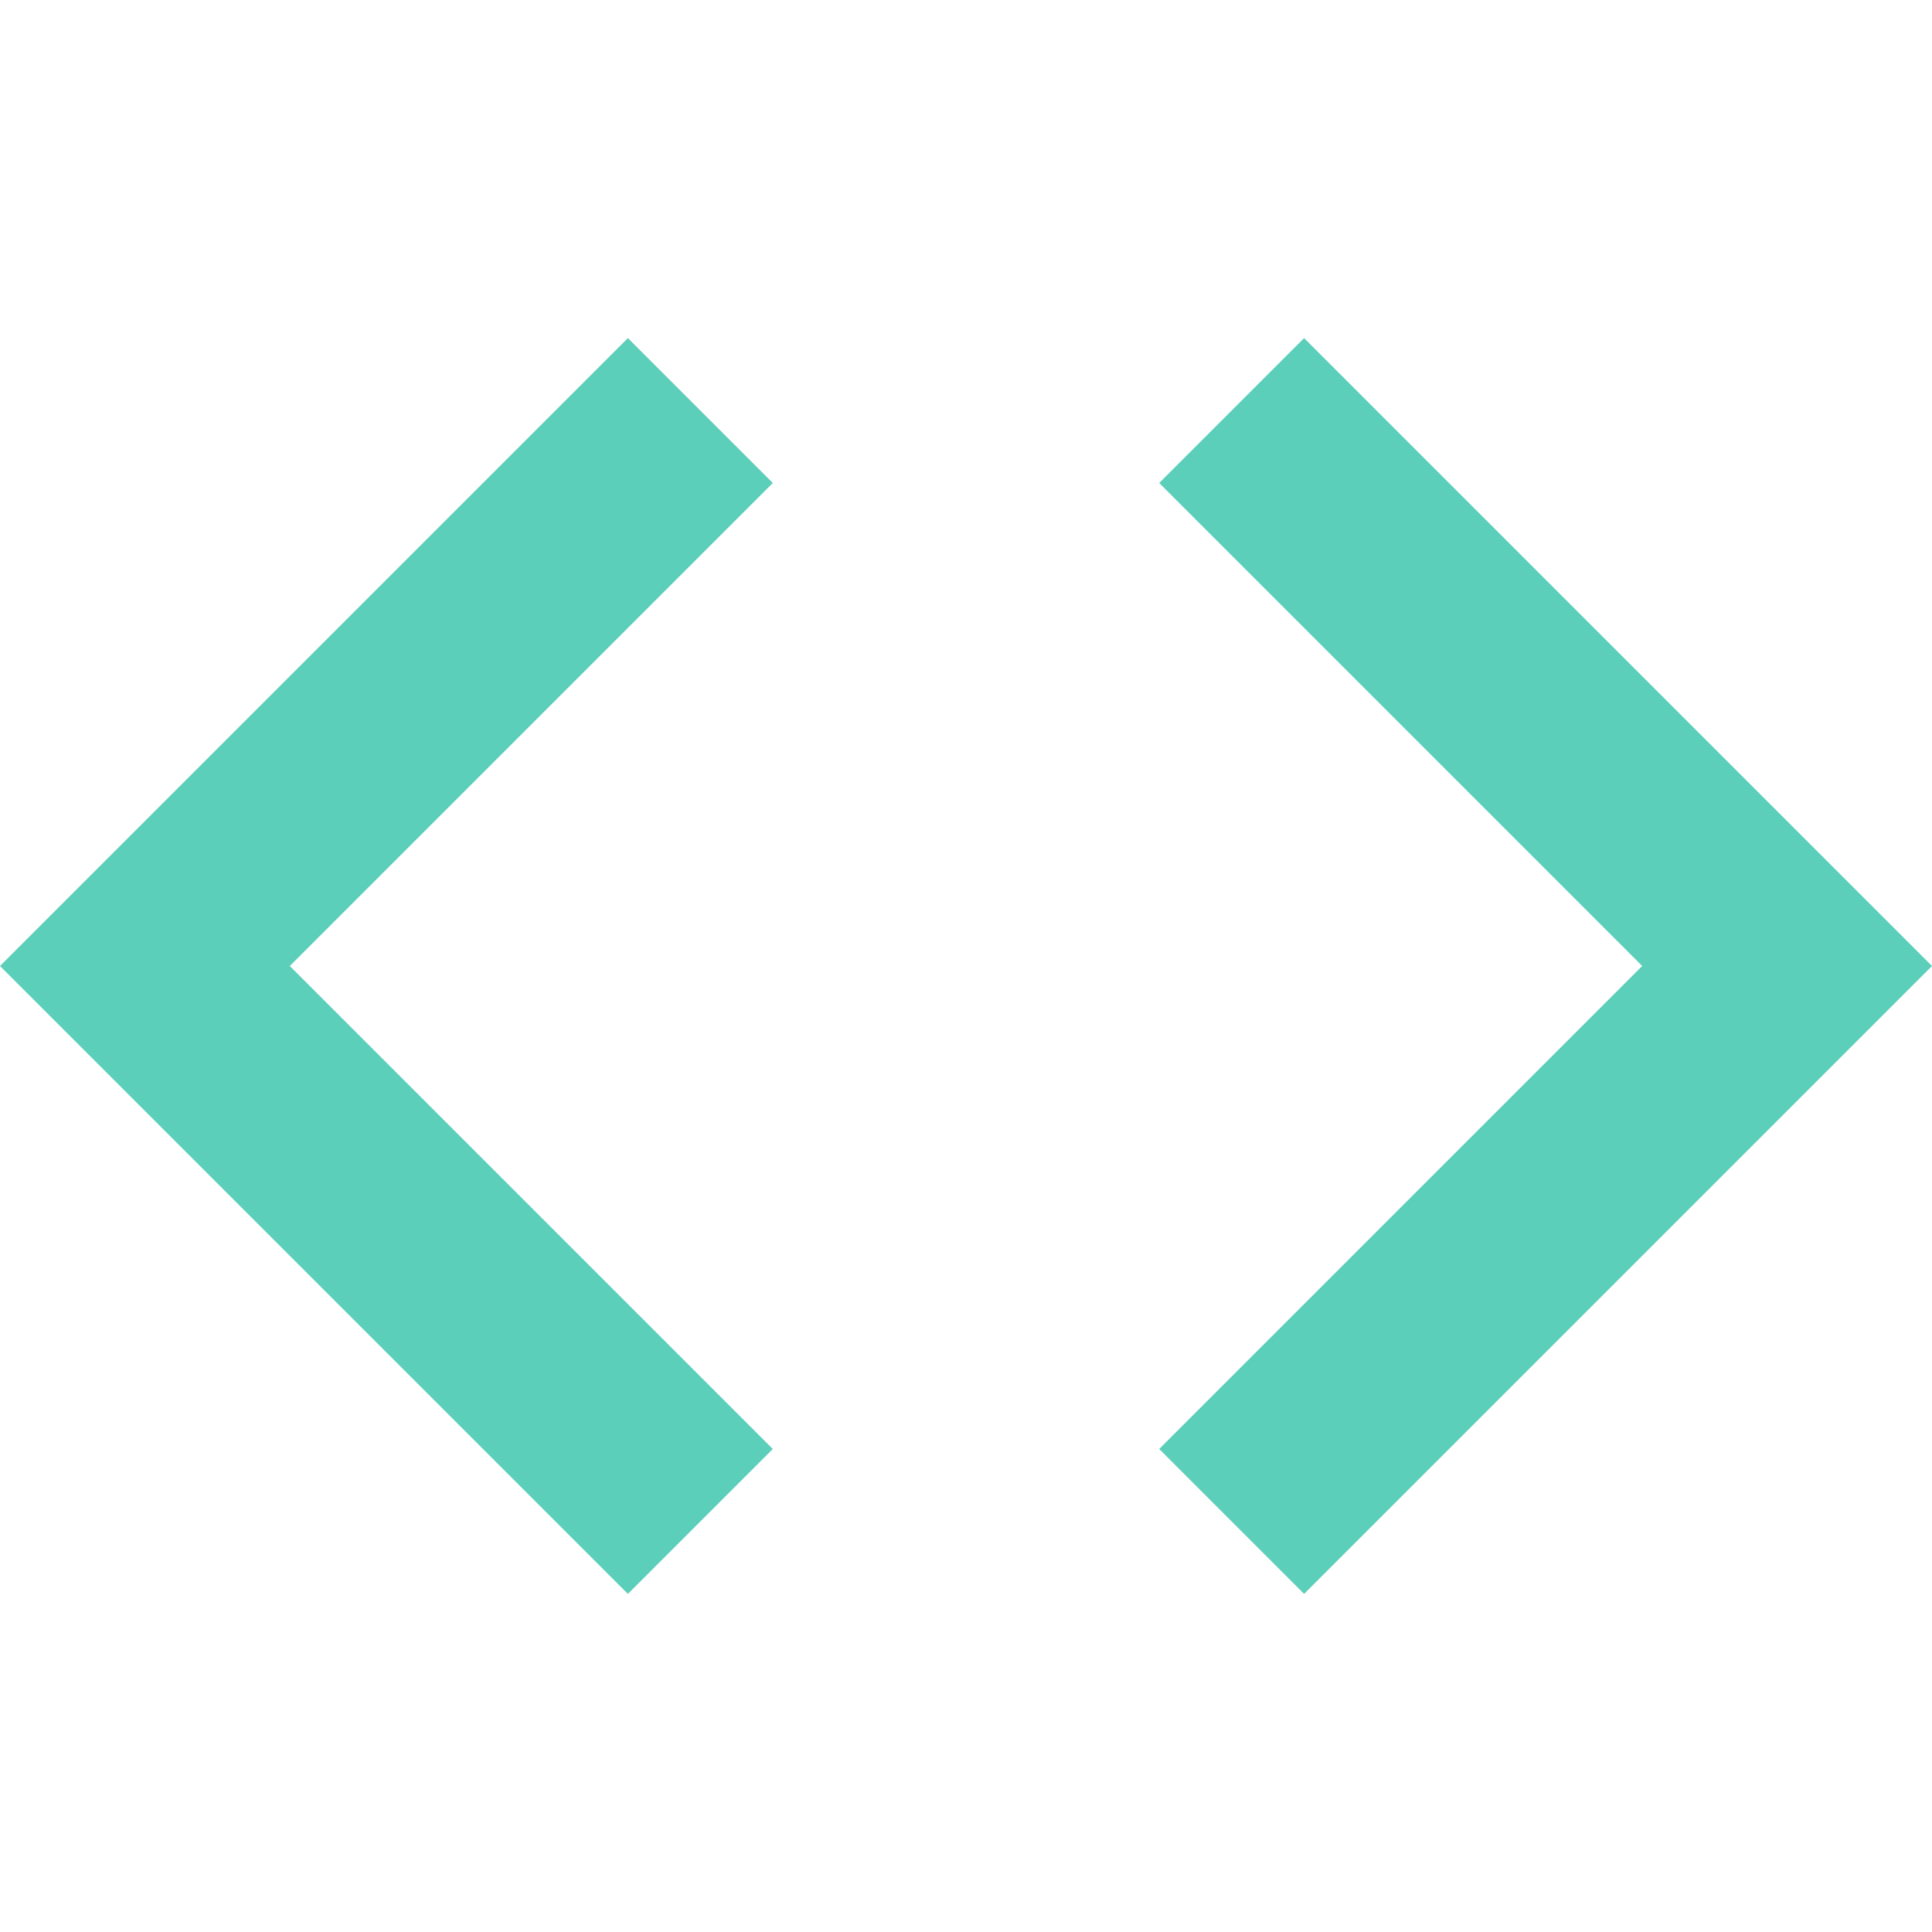
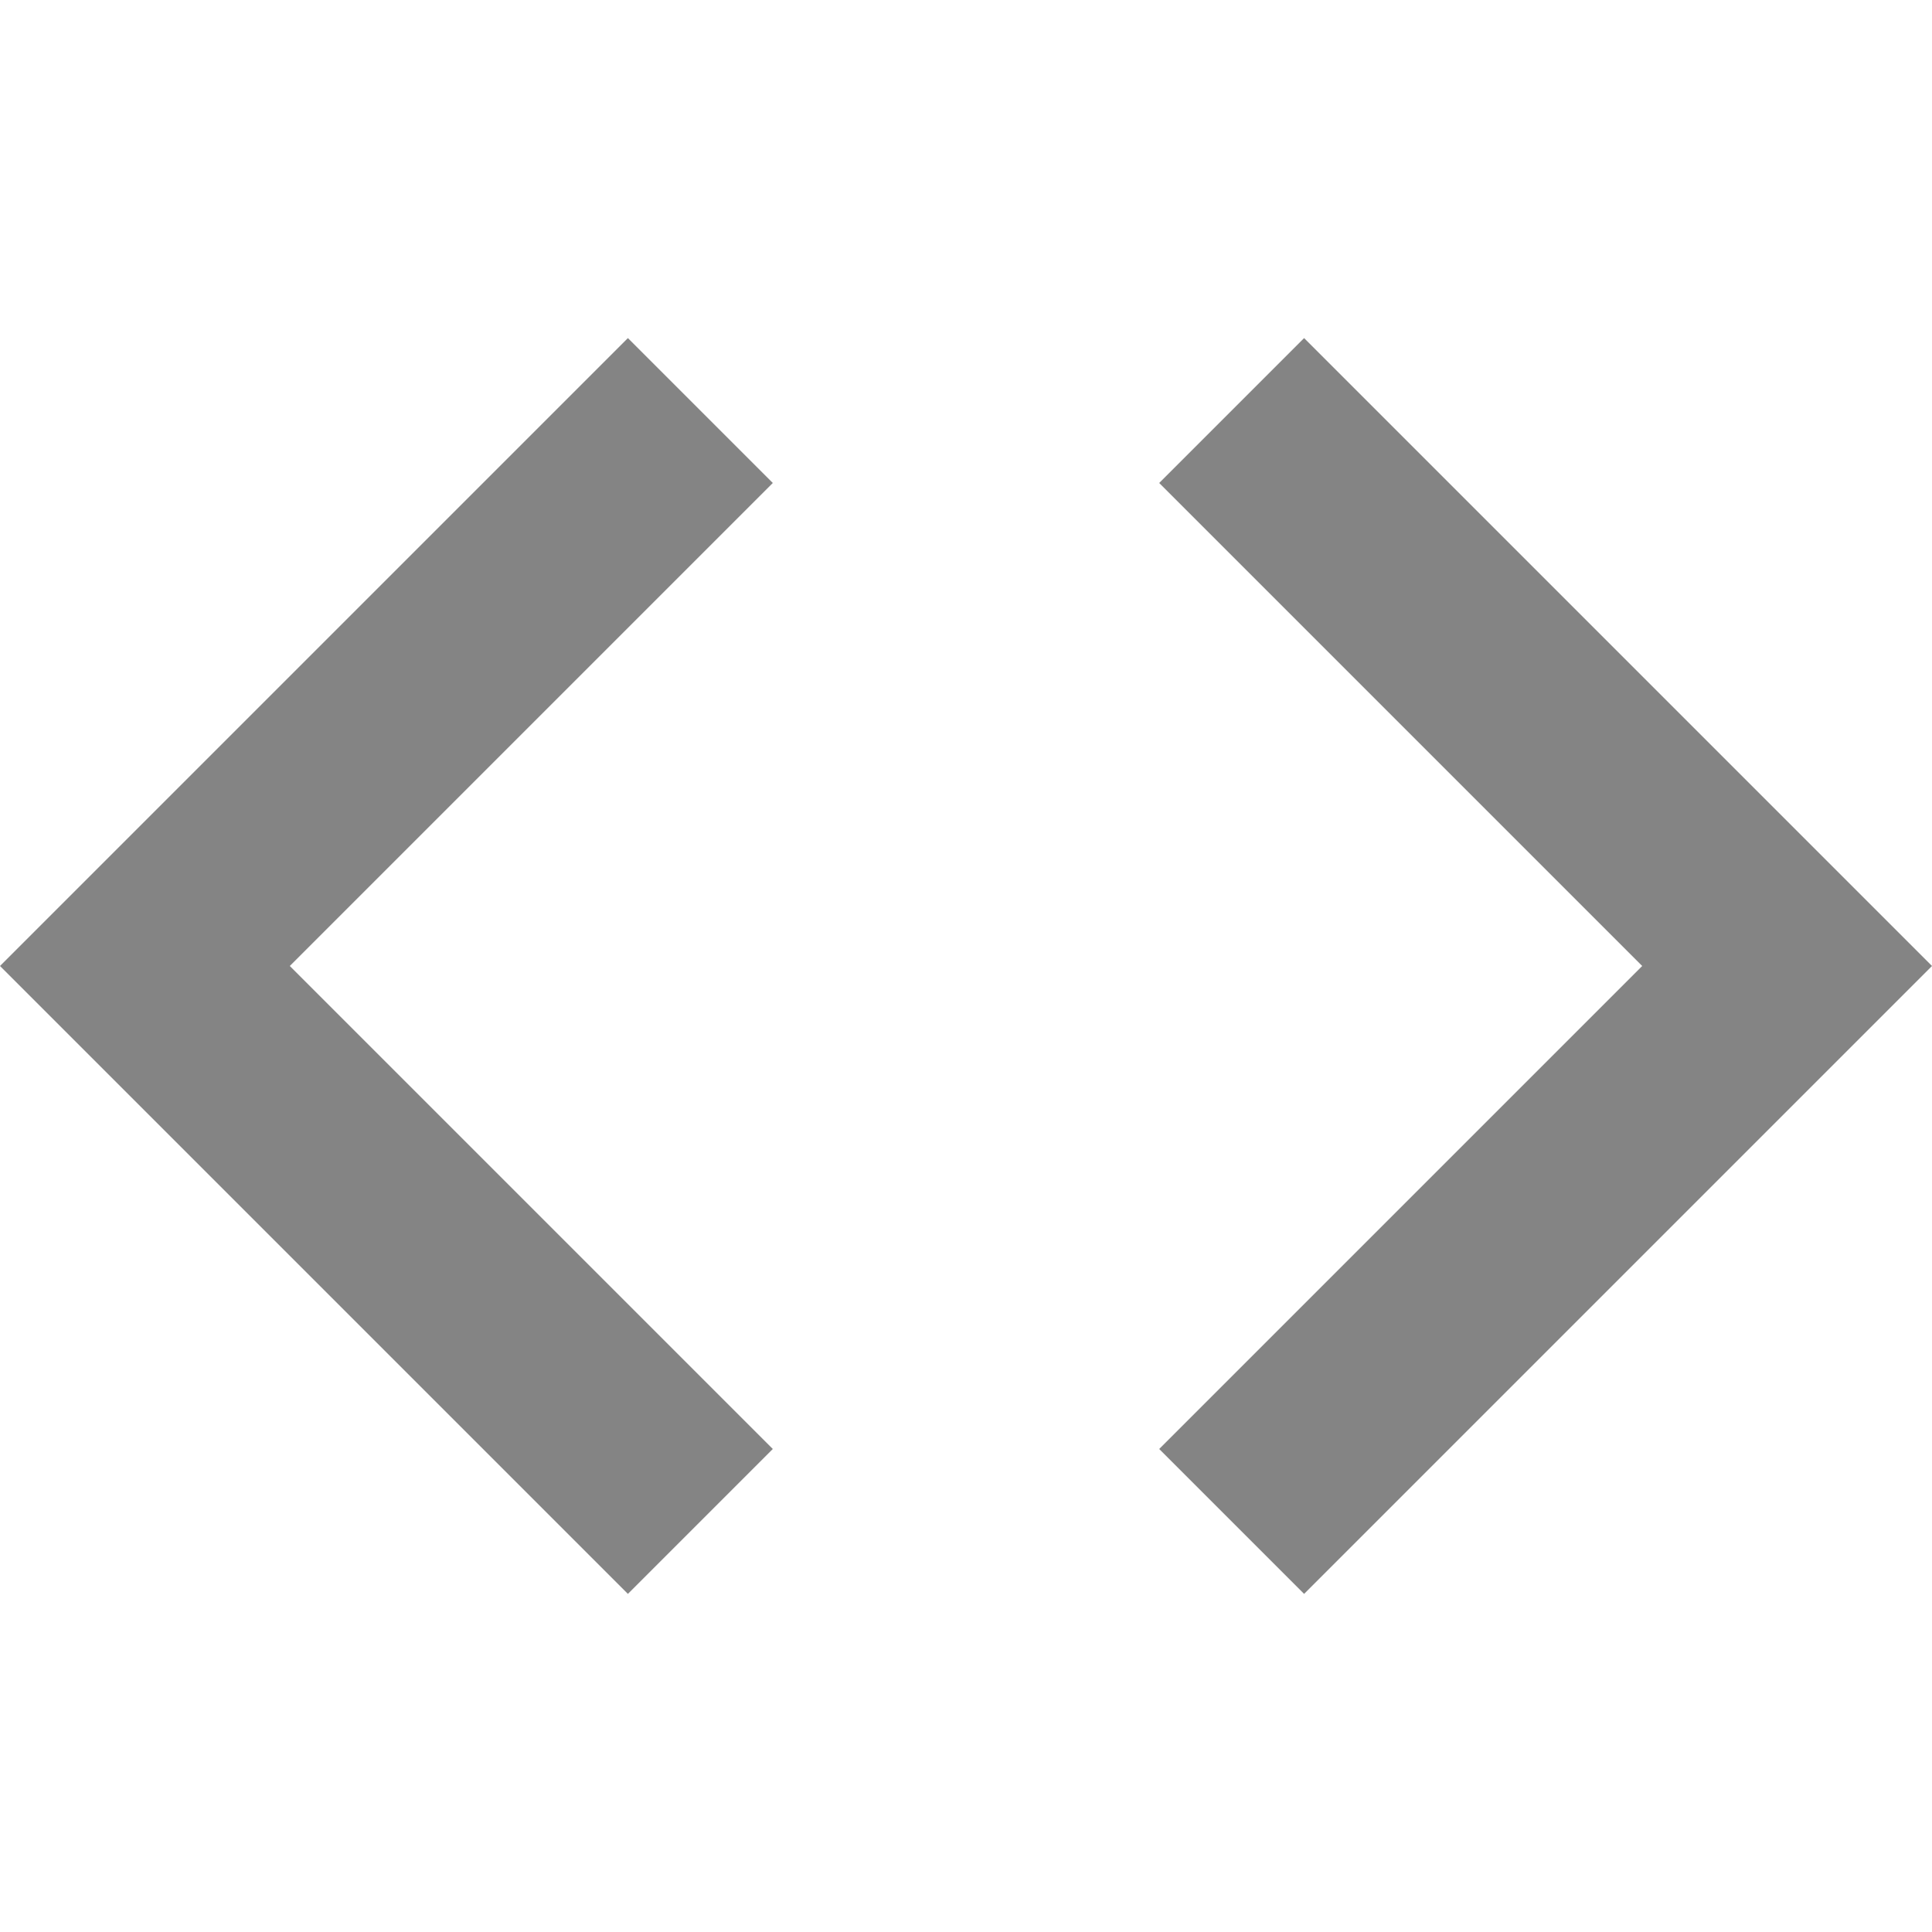
<svg xmlns="http://www.w3.org/2000/svg" width="20" height="20" viewBox="0 0 20 20" fill="none">
-   <path d="M6.5 3.5L0 10L1.5 11.5L6.5 16.5L8 15L3 10L8 5L6.5 3.5ZM13.5 3.5L12 5L17 10L12 15L13.5 16.5L20 10L13.5 3.5Z" fill="#5bcfb9" />
+   <path d="M6.5 3.5L0 10L1.5 11.5L6.5 16.5L8 15L3 10L8 5L6.5 3.5ZM13.5 3.5L12 5L17 10L12 15L13.5 16.5L20 10L13.5 3.5Z" fill="#848484" />
</svg>
